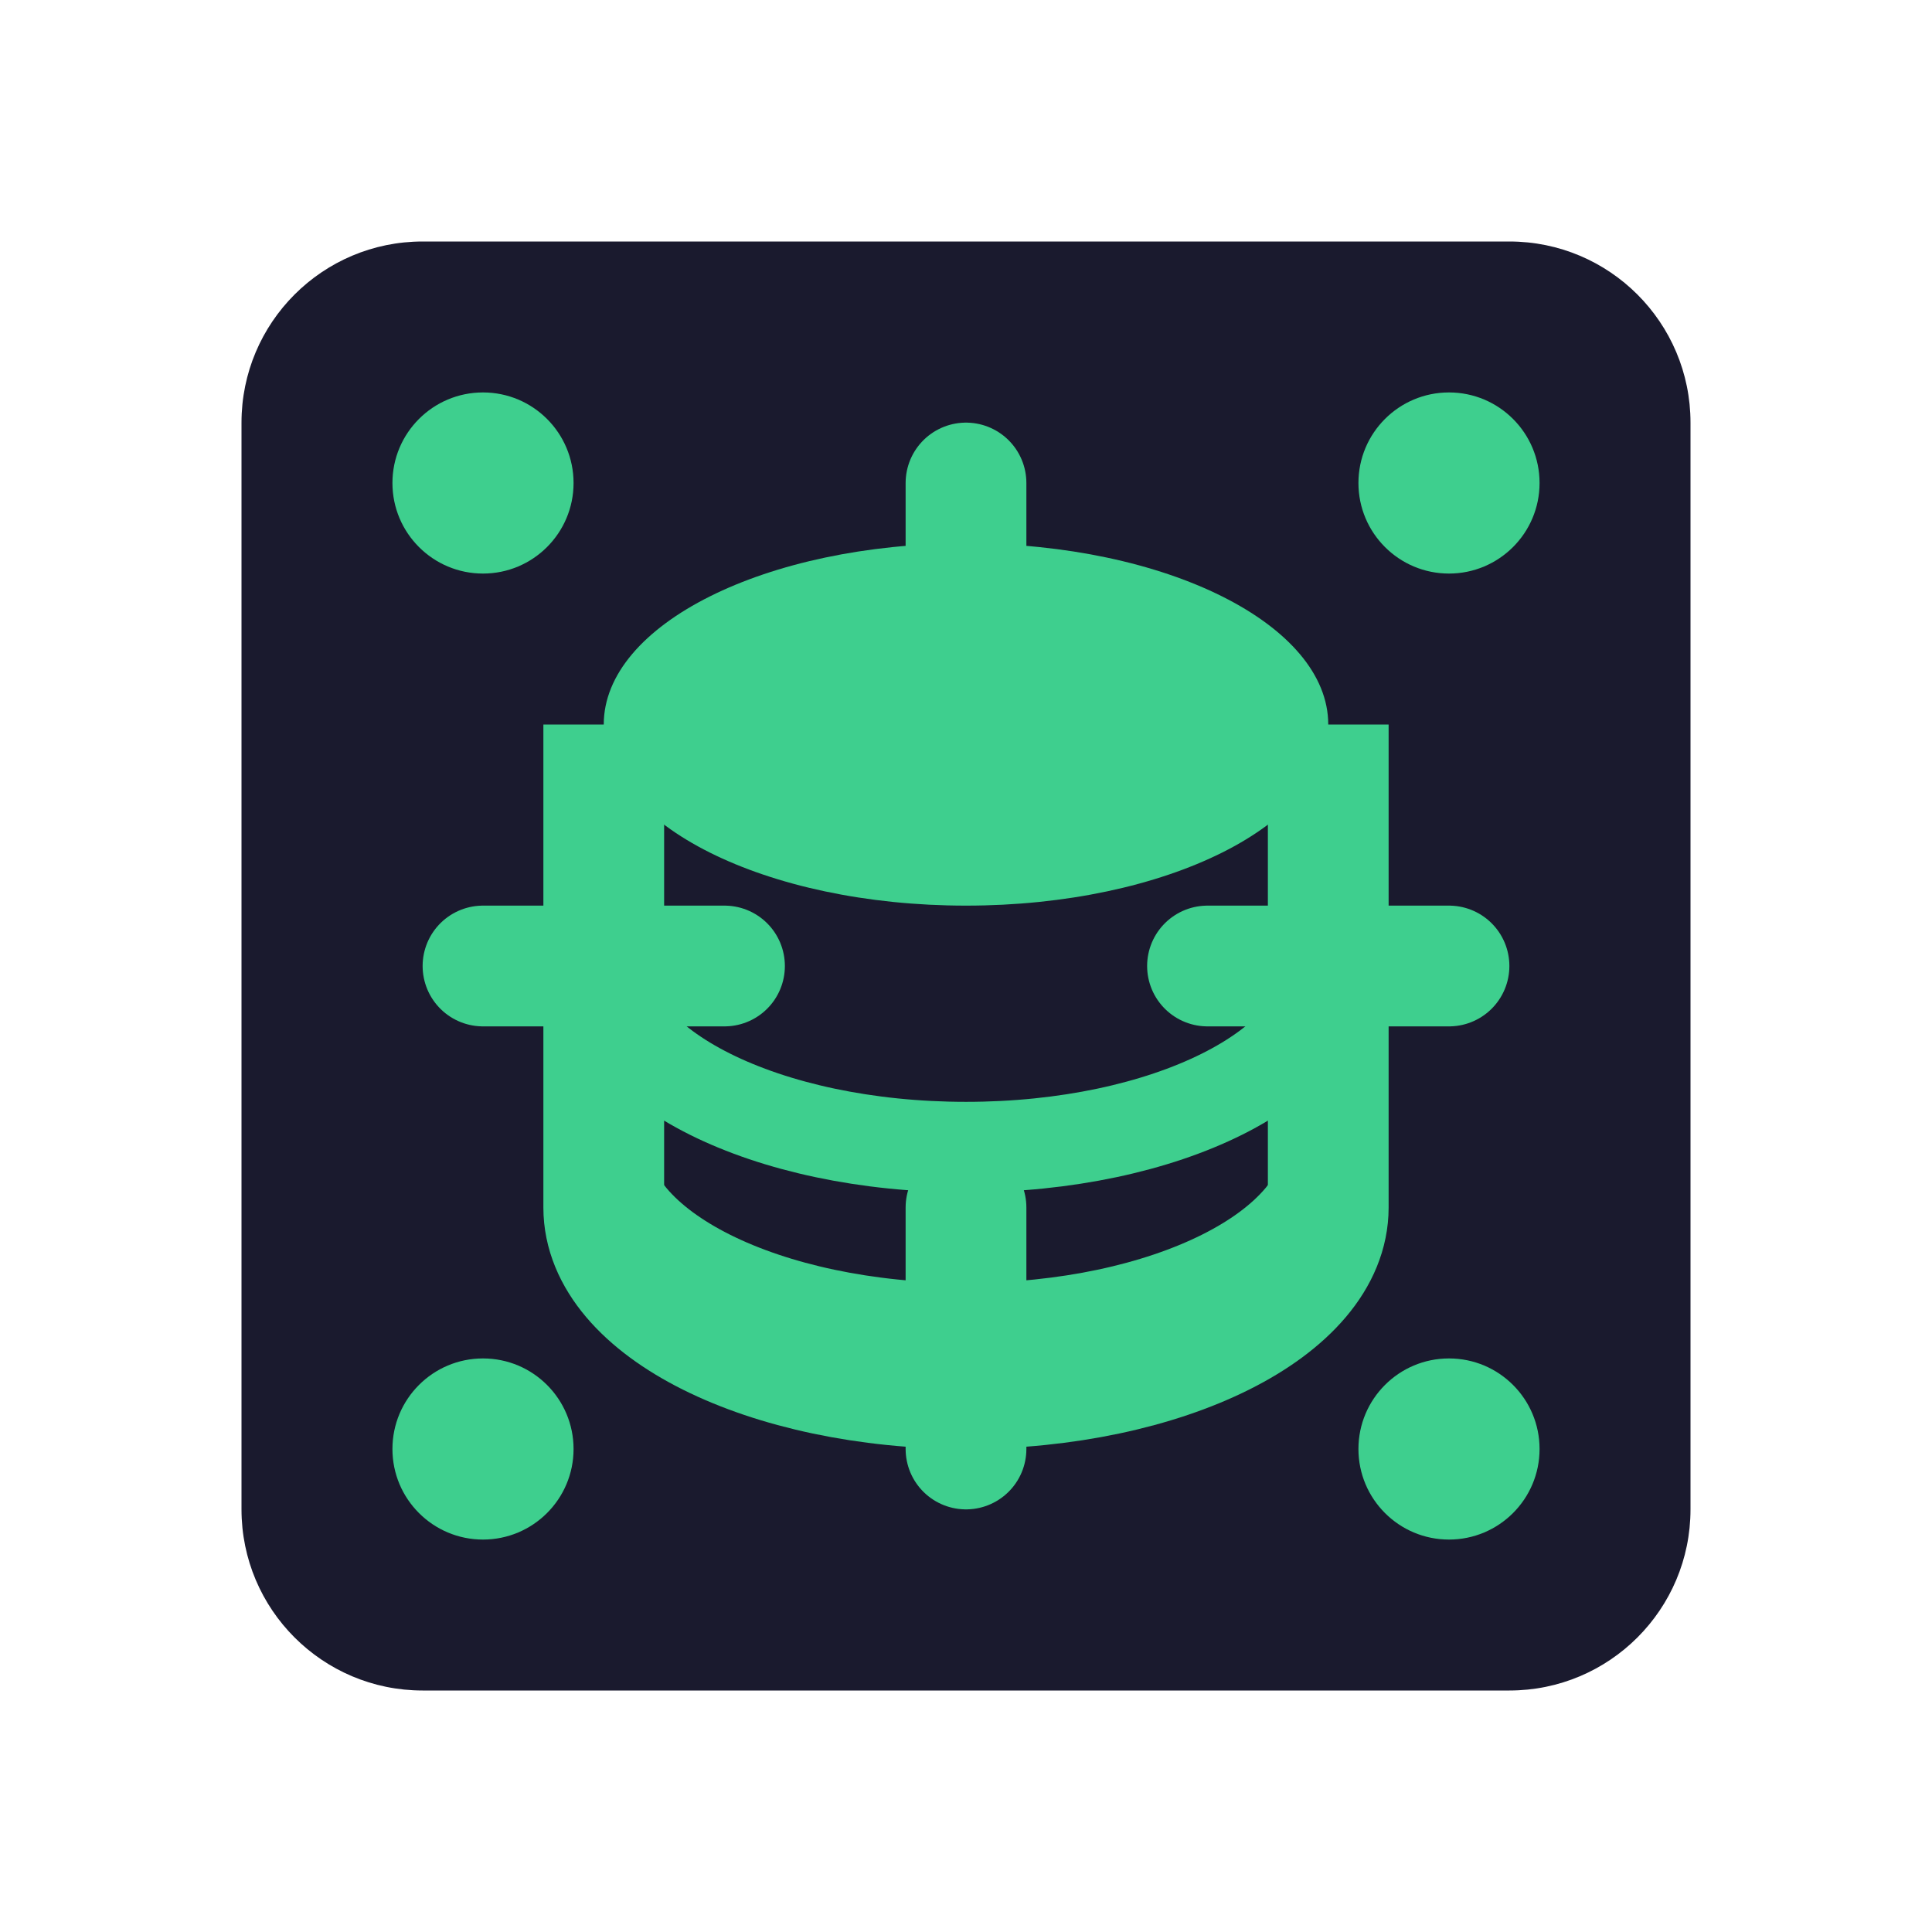
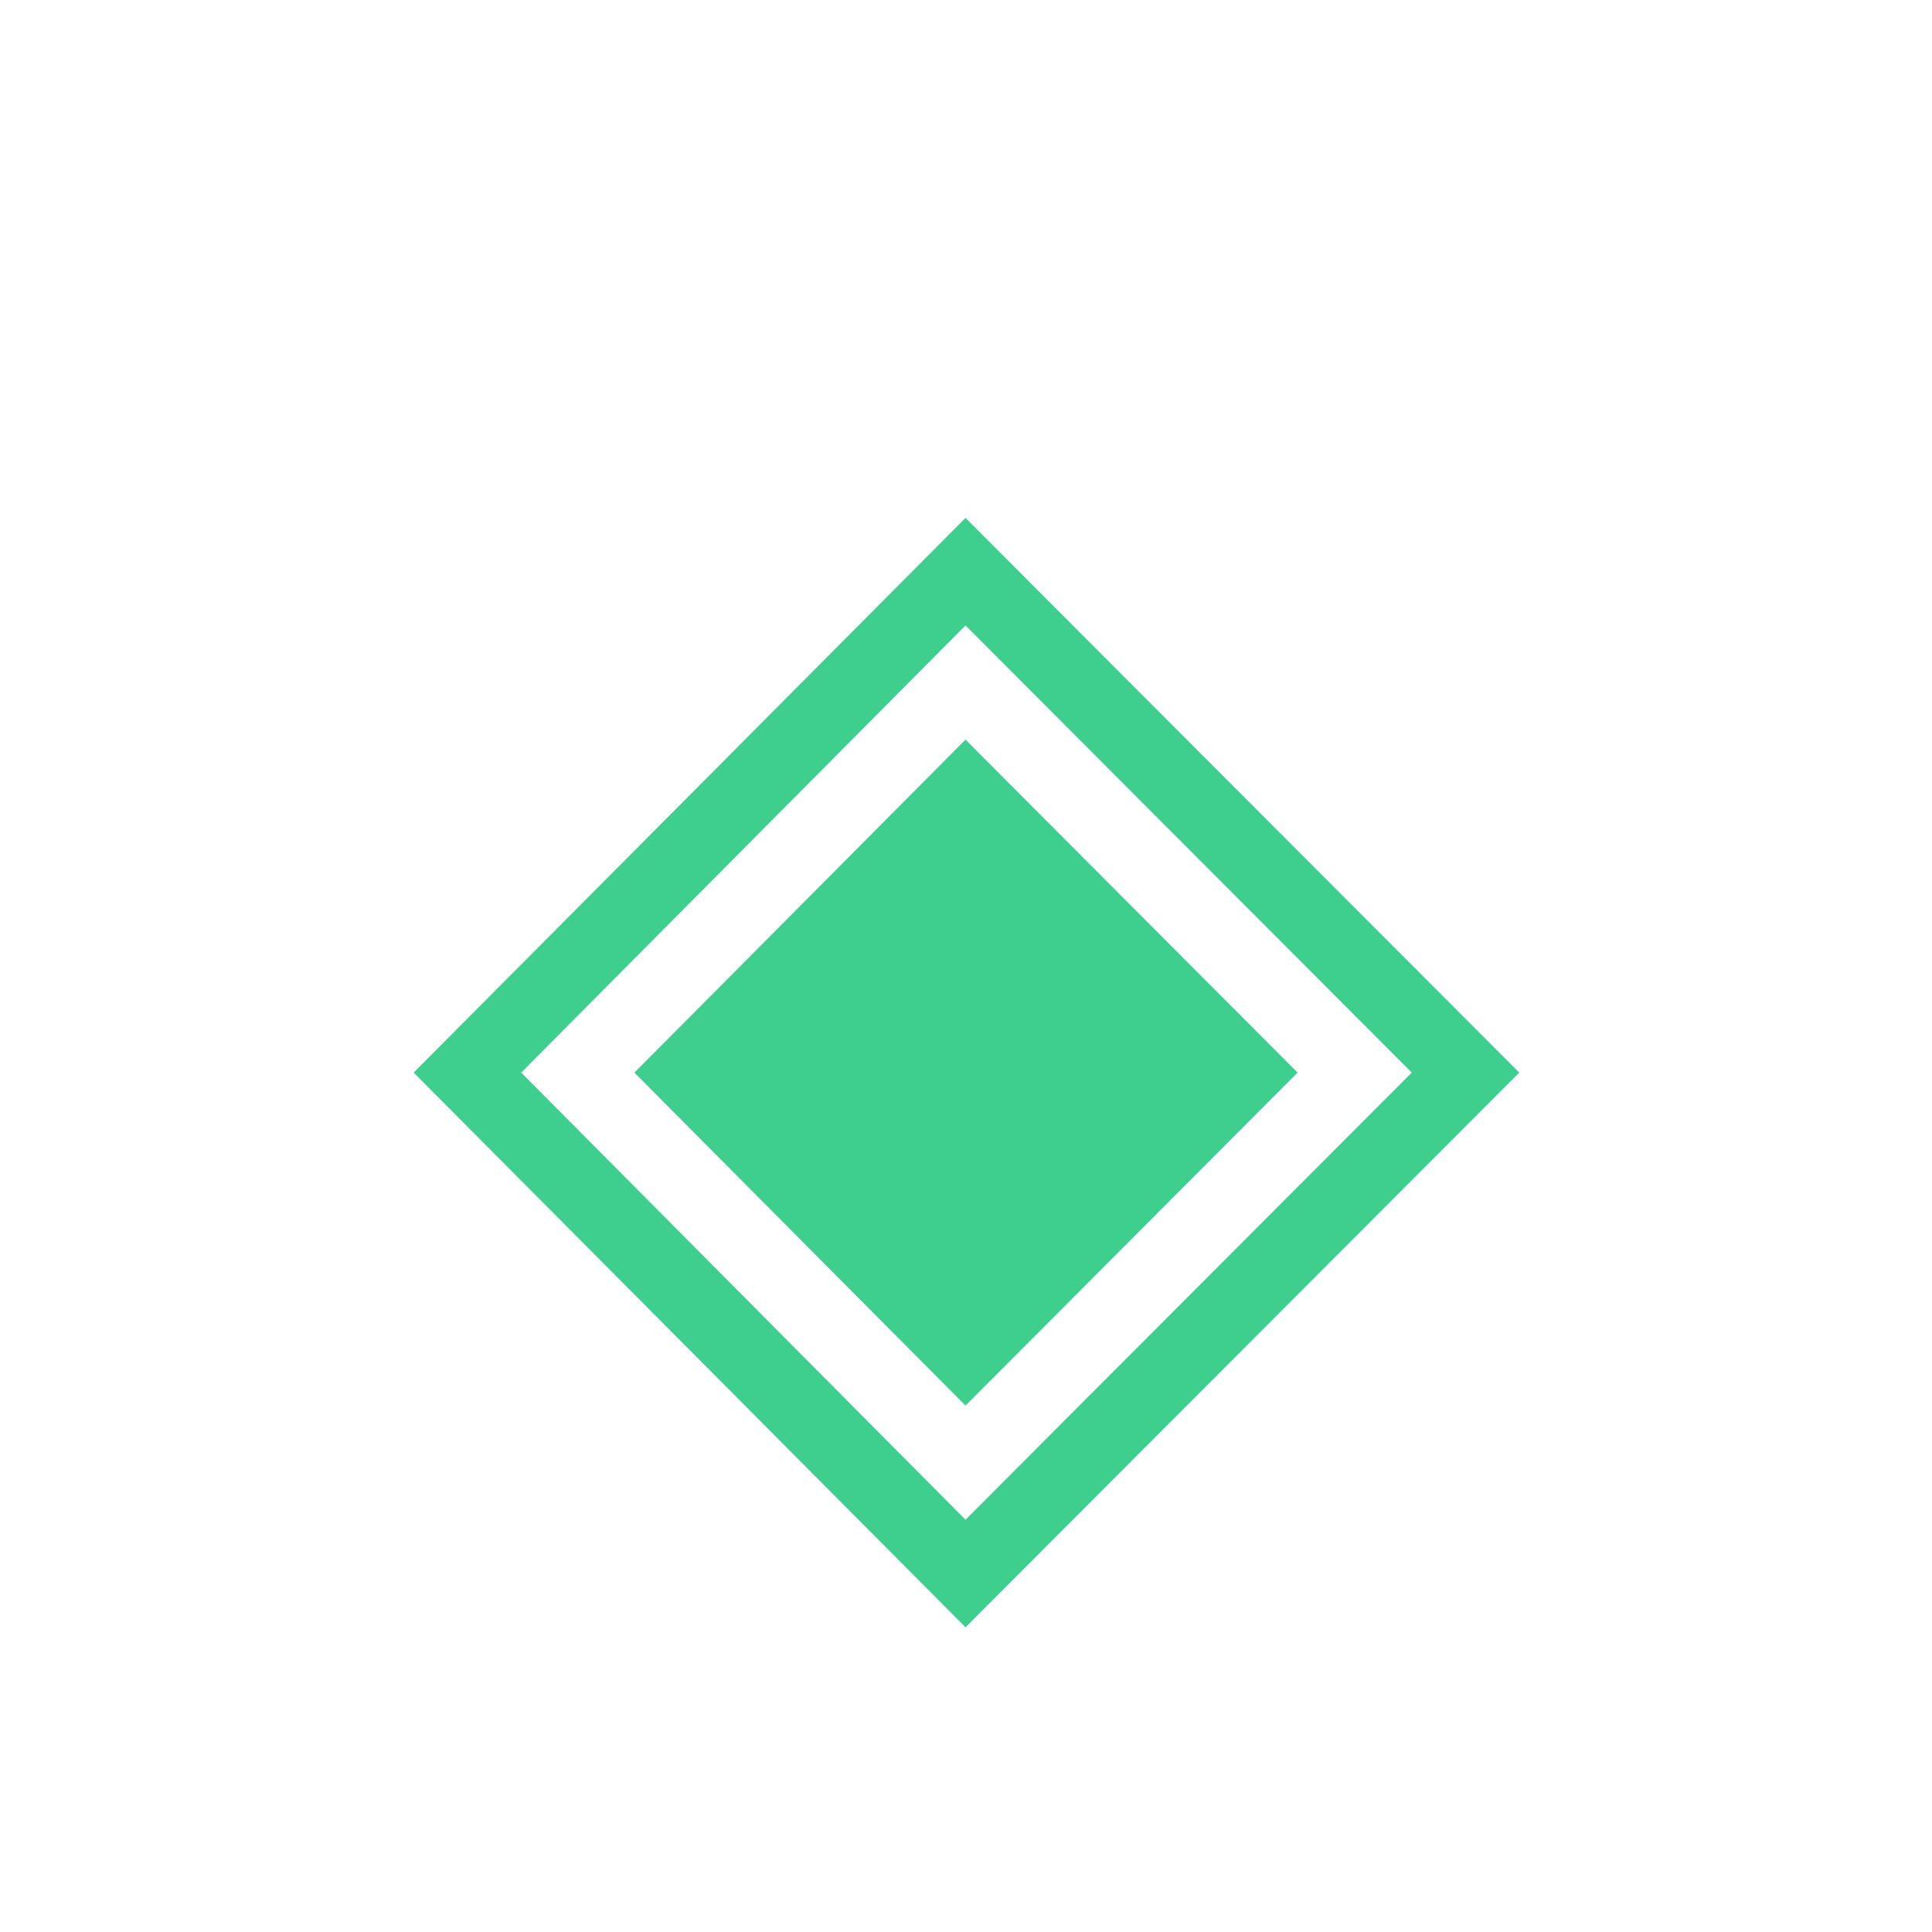
<svg xmlns="http://www.w3.org/2000/svg" viewBox="0 0 32 32">
-   <rect x="4" y="4" width="24" height="24" rx="3" fill="#1a1a2e" />
-   <path d="M8 16h4M20 16h4M16 8v4M16 20v4" stroke="#3ECF8E" stroke-width="2" stroke-linecap="round" />
-   <ellipse cx="16" cy="12" rx="6" ry="3" fill="#3ECF8E" />
-   <path d="M10 12v8c0 1.66 2.69 3 6 3s6-1.34 6-3v-8" stroke="#3ECF8E" stroke-width="2" fill="none" />
-   <path d="M10 16c0 1.66 2.69 3 6 3s6-1.34 6-3" stroke="#3ECF8E" stroke-width="1.5" fill="none" />
-   <path d="M10 19c0 1.66 2.69 3 6 3s6-1.34 6-3" stroke="#3ECF8E" stroke-width="1.5" fill="none" />
-   <circle cx="8" cy="8" r="1.5" fill="#3ECF8E" />
-   <circle cx="24" cy="8" r="1.5" fill="#3ECF8E" />
-   <circle cx="8" cy="24" r="1.5" fill="#3ECF8E" />
-   <circle cx="24" cy="24" r="1.5" fill="#3ECF8E" />
+   <text x="16" y="24" font-size="24" font-weight="bold" fill="#3ECF8E" text-anchor="middle" font-family="Arial, sans-serif">◈</text>
</svg>
